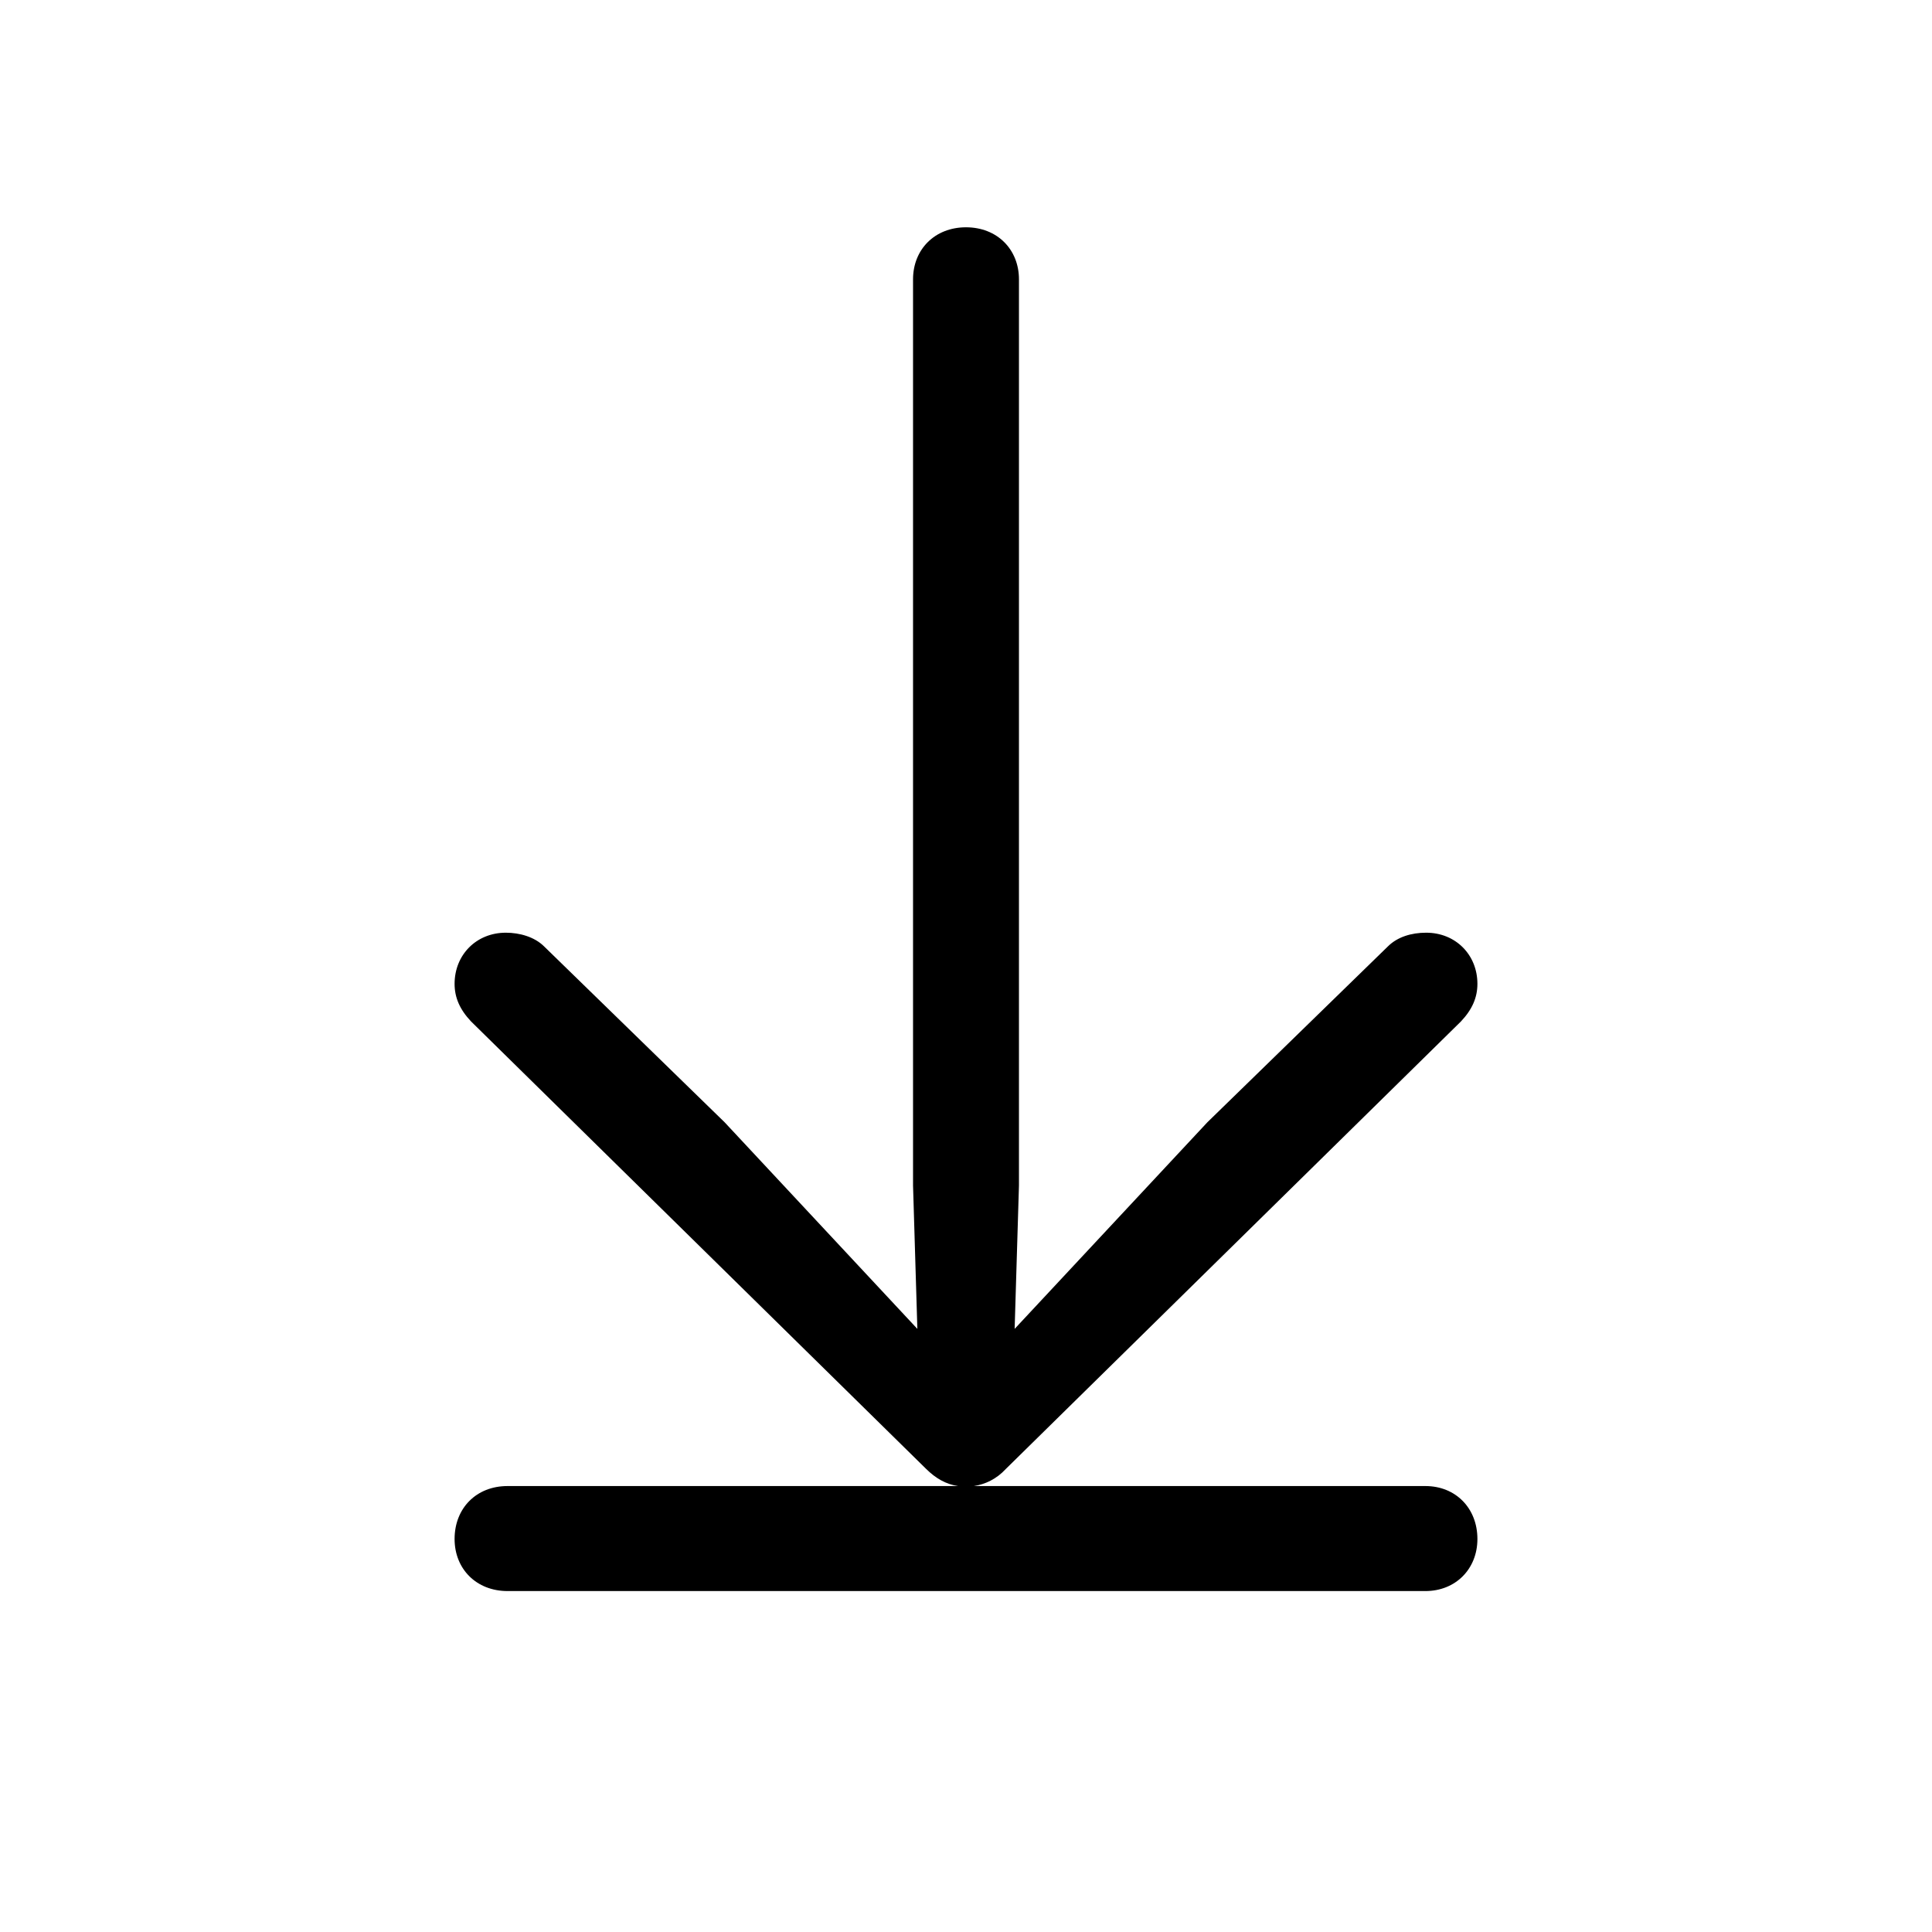
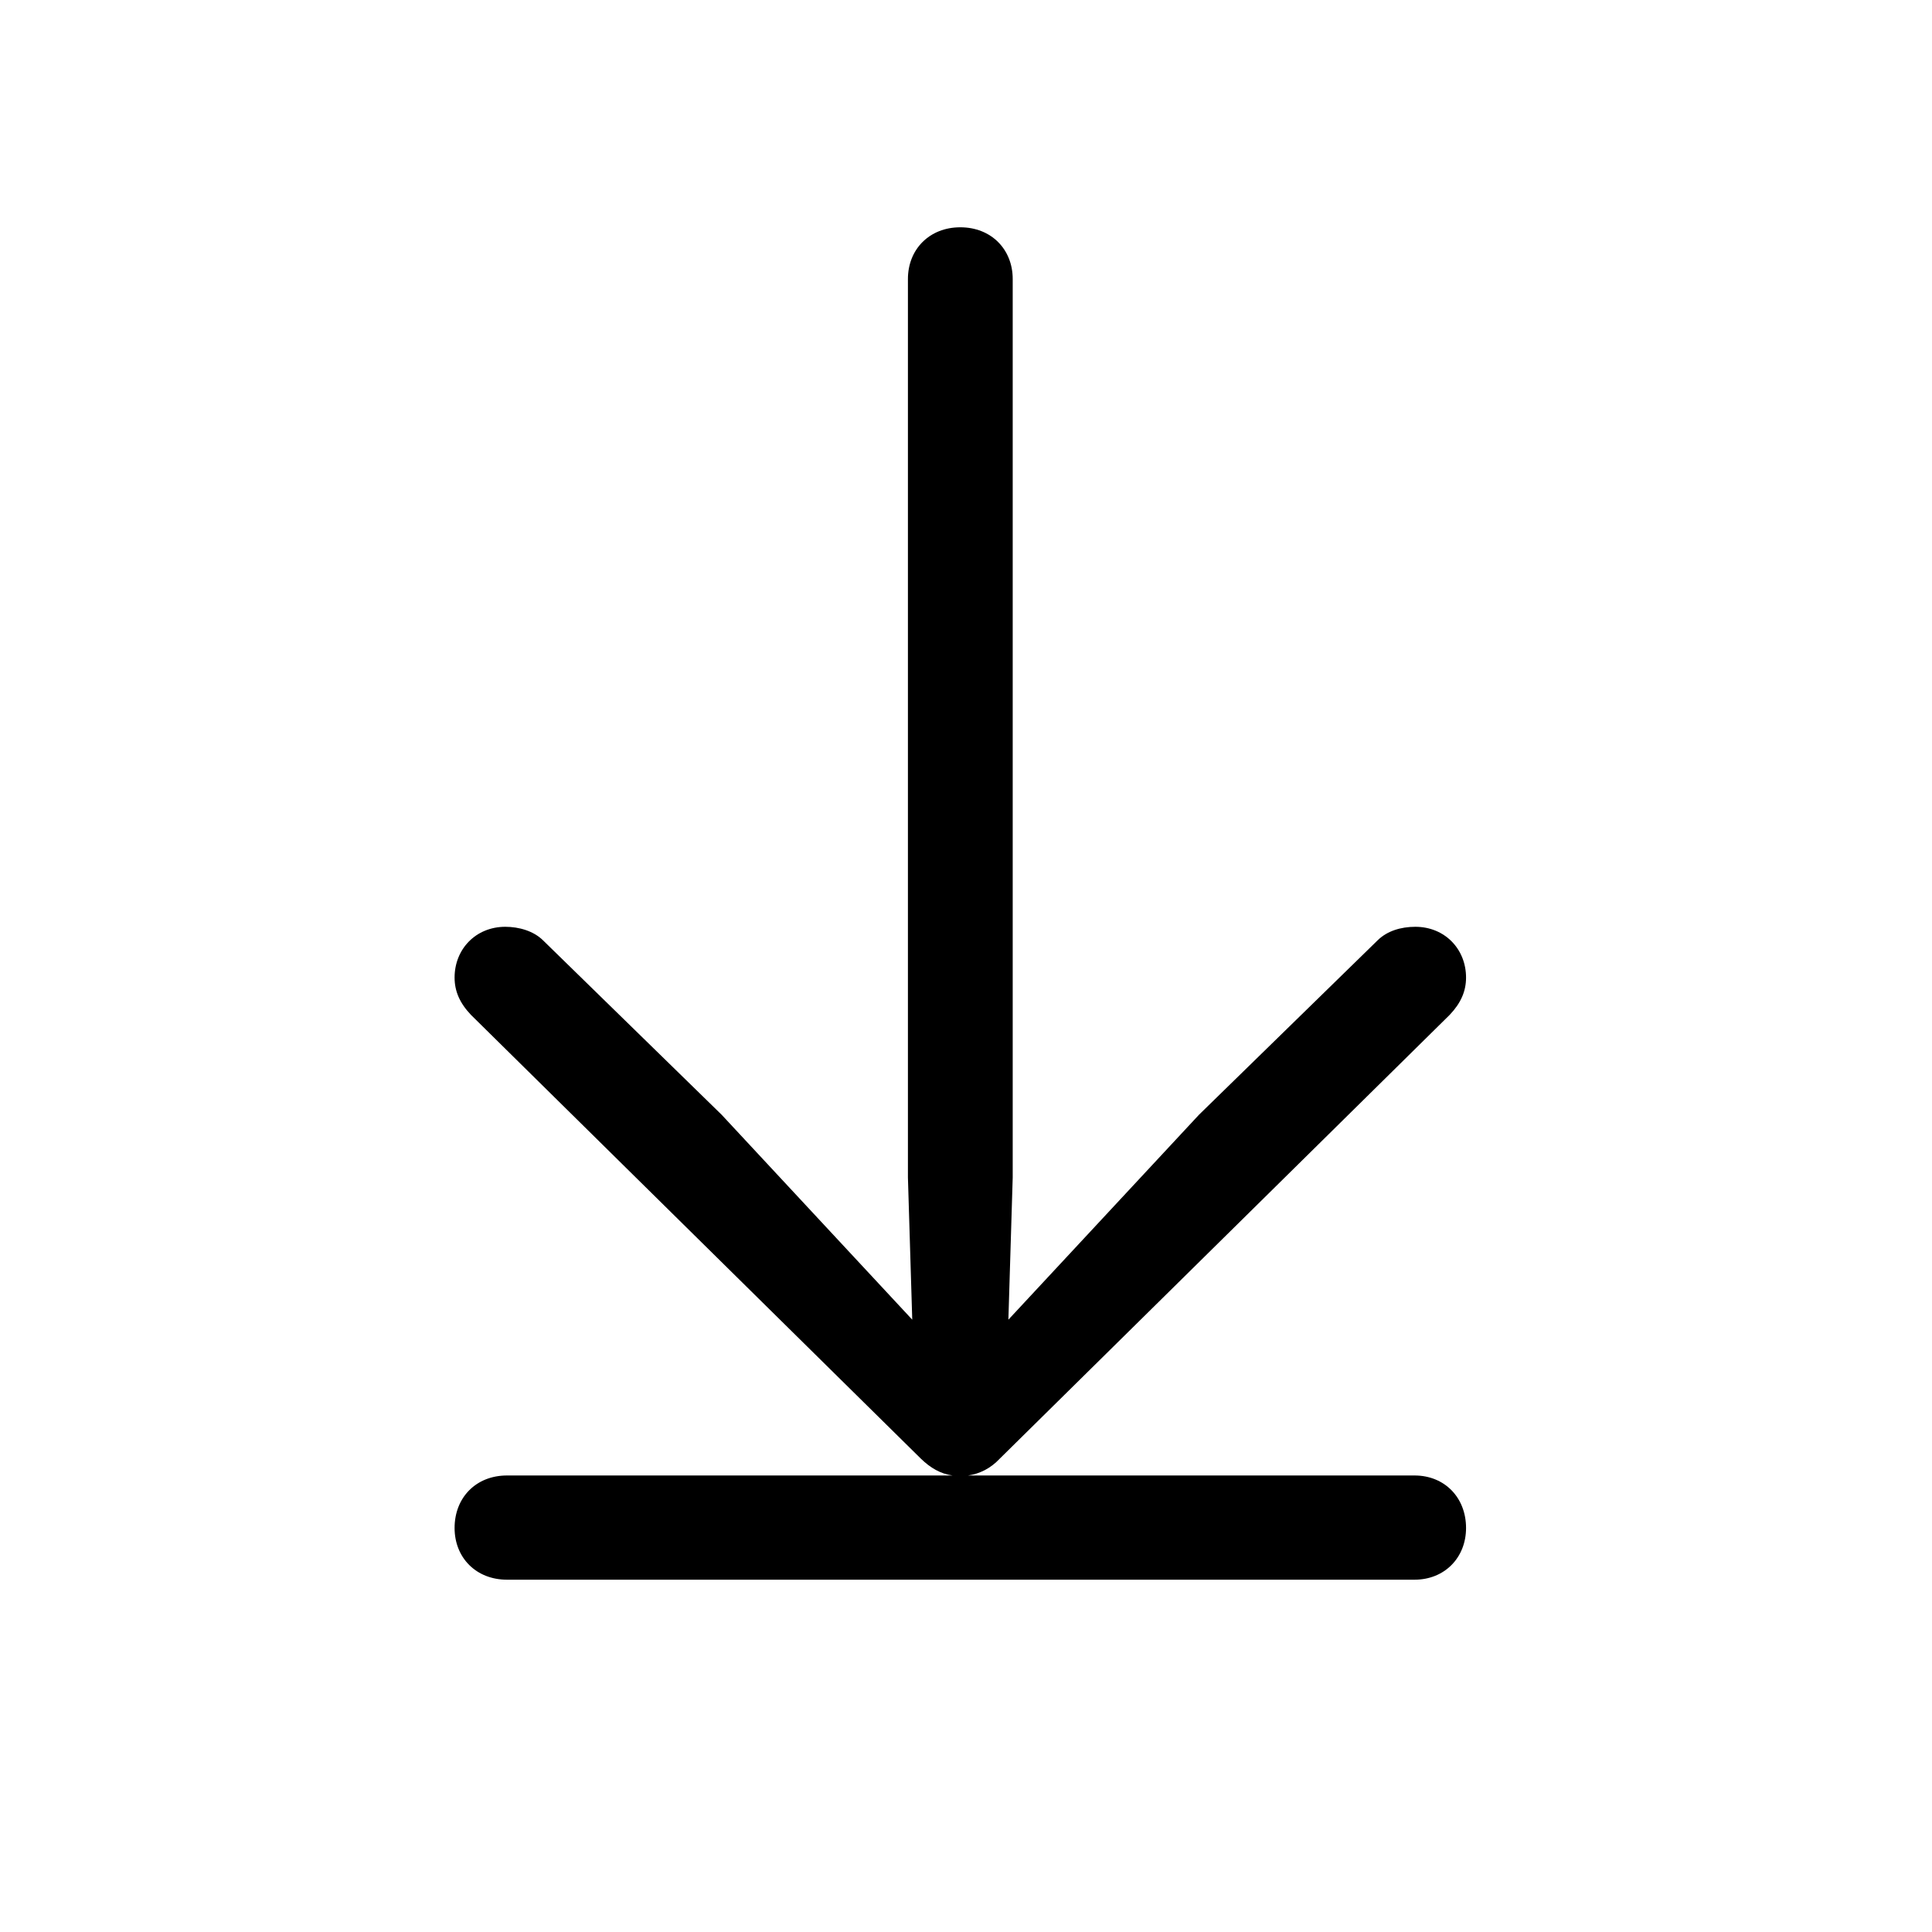
<svg xmlns="http://www.w3.org/2000/svg" width="17" height="17" viewBox="0 0 17 17" fill="none">
-   <path d="M13 13.542C13 13.271 12.809 13.076 12.542 13.076H8.569C8.668 13.061 8.767 13.016 8.851 12.925L12.855 8.988C12.954 8.883 13 8.778 13 8.657C13 8.402 12.809 8.207 12.549 8.207C12.419 8.207 12.297 8.244 12.213 8.327L10.624 9.875L8.928 11.693L8.966 10.431V2.458C8.966 2.195 8.775 2 8.5 2C8.225 2 8.034 2.195 8.034 2.458V10.431L8.072 11.693L6.376 9.875L4.787 8.327C4.703 8.244 4.573 8.207 4.451 8.207C4.191 8.207 4 8.402 4 8.657C4 8.778 4.046 8.883 4.145 8.988L8.149 12.925C8.233 13.008 8.324 13.061 8.431 13.076H4.466C4.191 13.076 4 13.271 4 13.542C4 13.805 4.191 14 4.466 14H12.542C12.809 14 13 13.805 13 13.542Z" fill="black" />
+   <path d="M12.9 13.445C12.9 13.177 12.711 12.983 12.447 12.983H8.518C8.616 12.969 8.714 12.924 8.798 12.834L12.756 8.93C12.855 8.826 12.9 8.721 12.9 8.602C12.9 8.349 12.711 8.155 12.454 8.155C12.326 8.155 12.205 8.192 12.122 8.274L10.55 9.809L8.873 11.612L8.911 10.361V2.455C8.911 2.194 8.722 2 8.45 2C8.178 2 7.989 2.194 7.989 2.455V10.361L8.027 11.612L6.35 9.809L4.778 8.274C4.695 8.192 4.567 8.155 4.446 8.155C4.189 8.155 4 8.349 4 8.602C4 8.721 4.045 8.826 4.144 8.93L8.102 12.834C8.186 12.916 8.276 12.969 8.382 12.983H4.461C4.189 12.983 4 13.177 4 13.445C4 13.706 4.189 13.9 4.461 13.9H12.447C12.711 13.9 12.9 13.706 12.9 13.445Z" fill="black" />
</svg>
